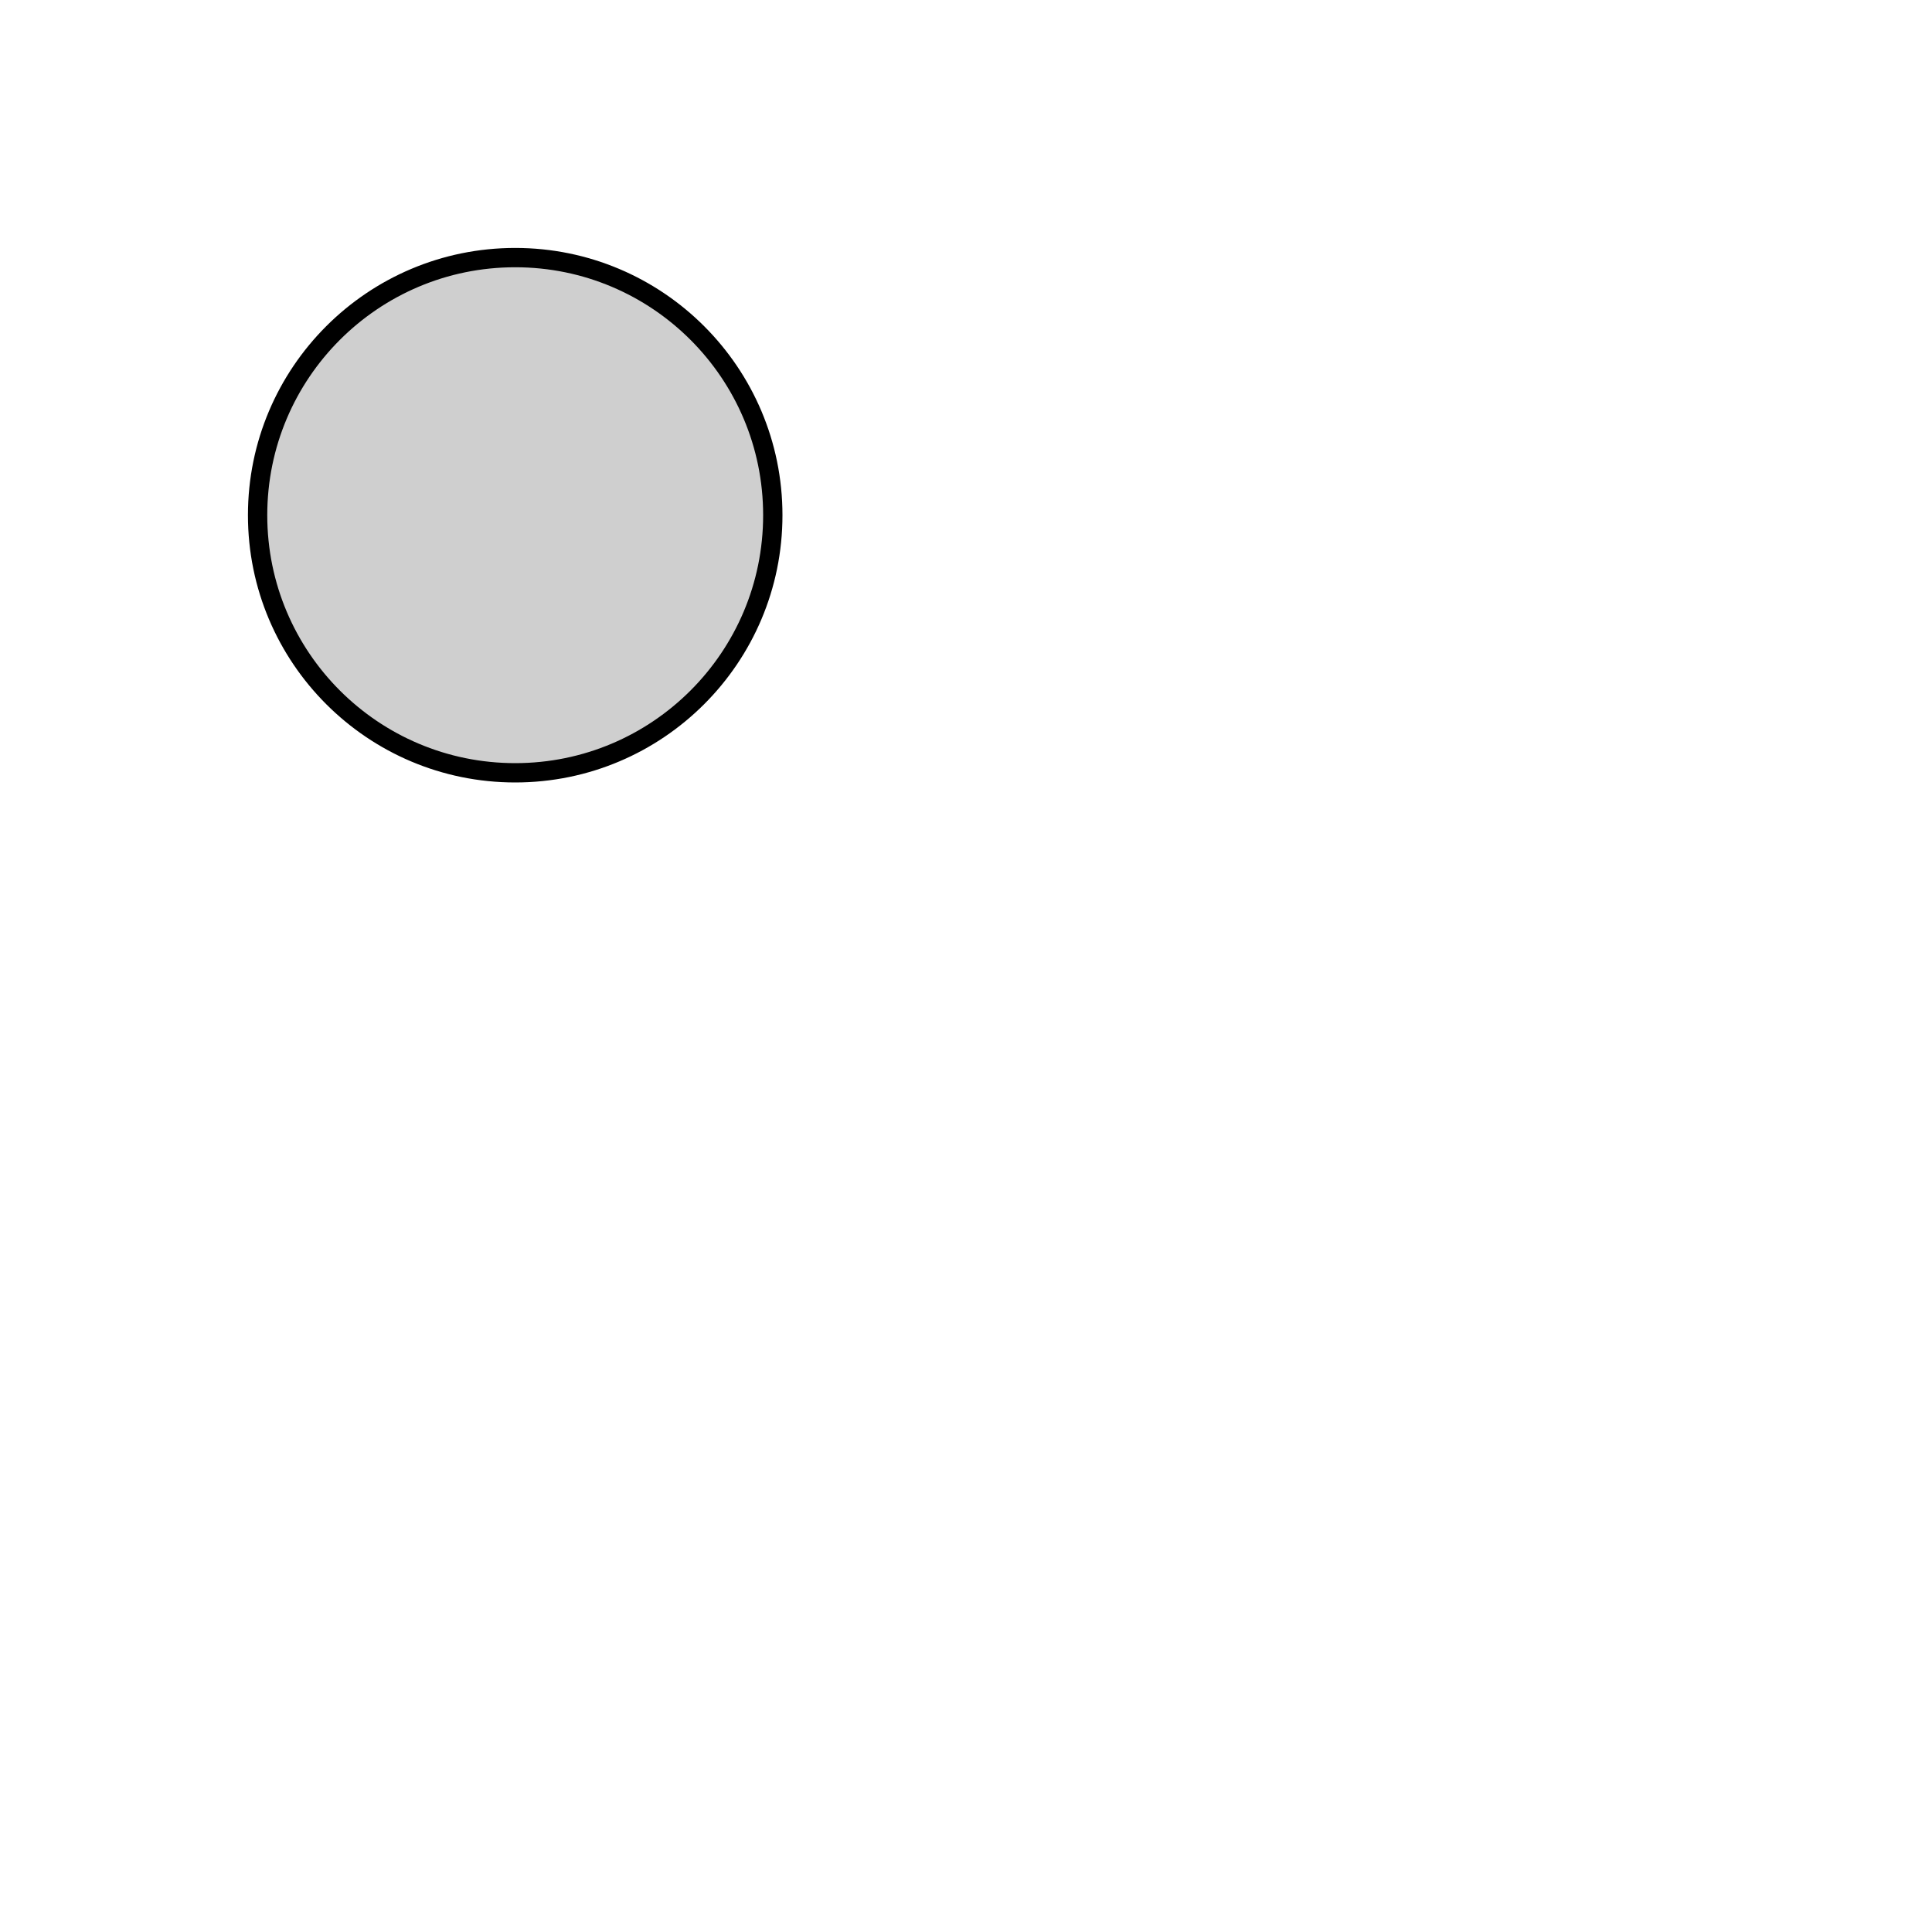
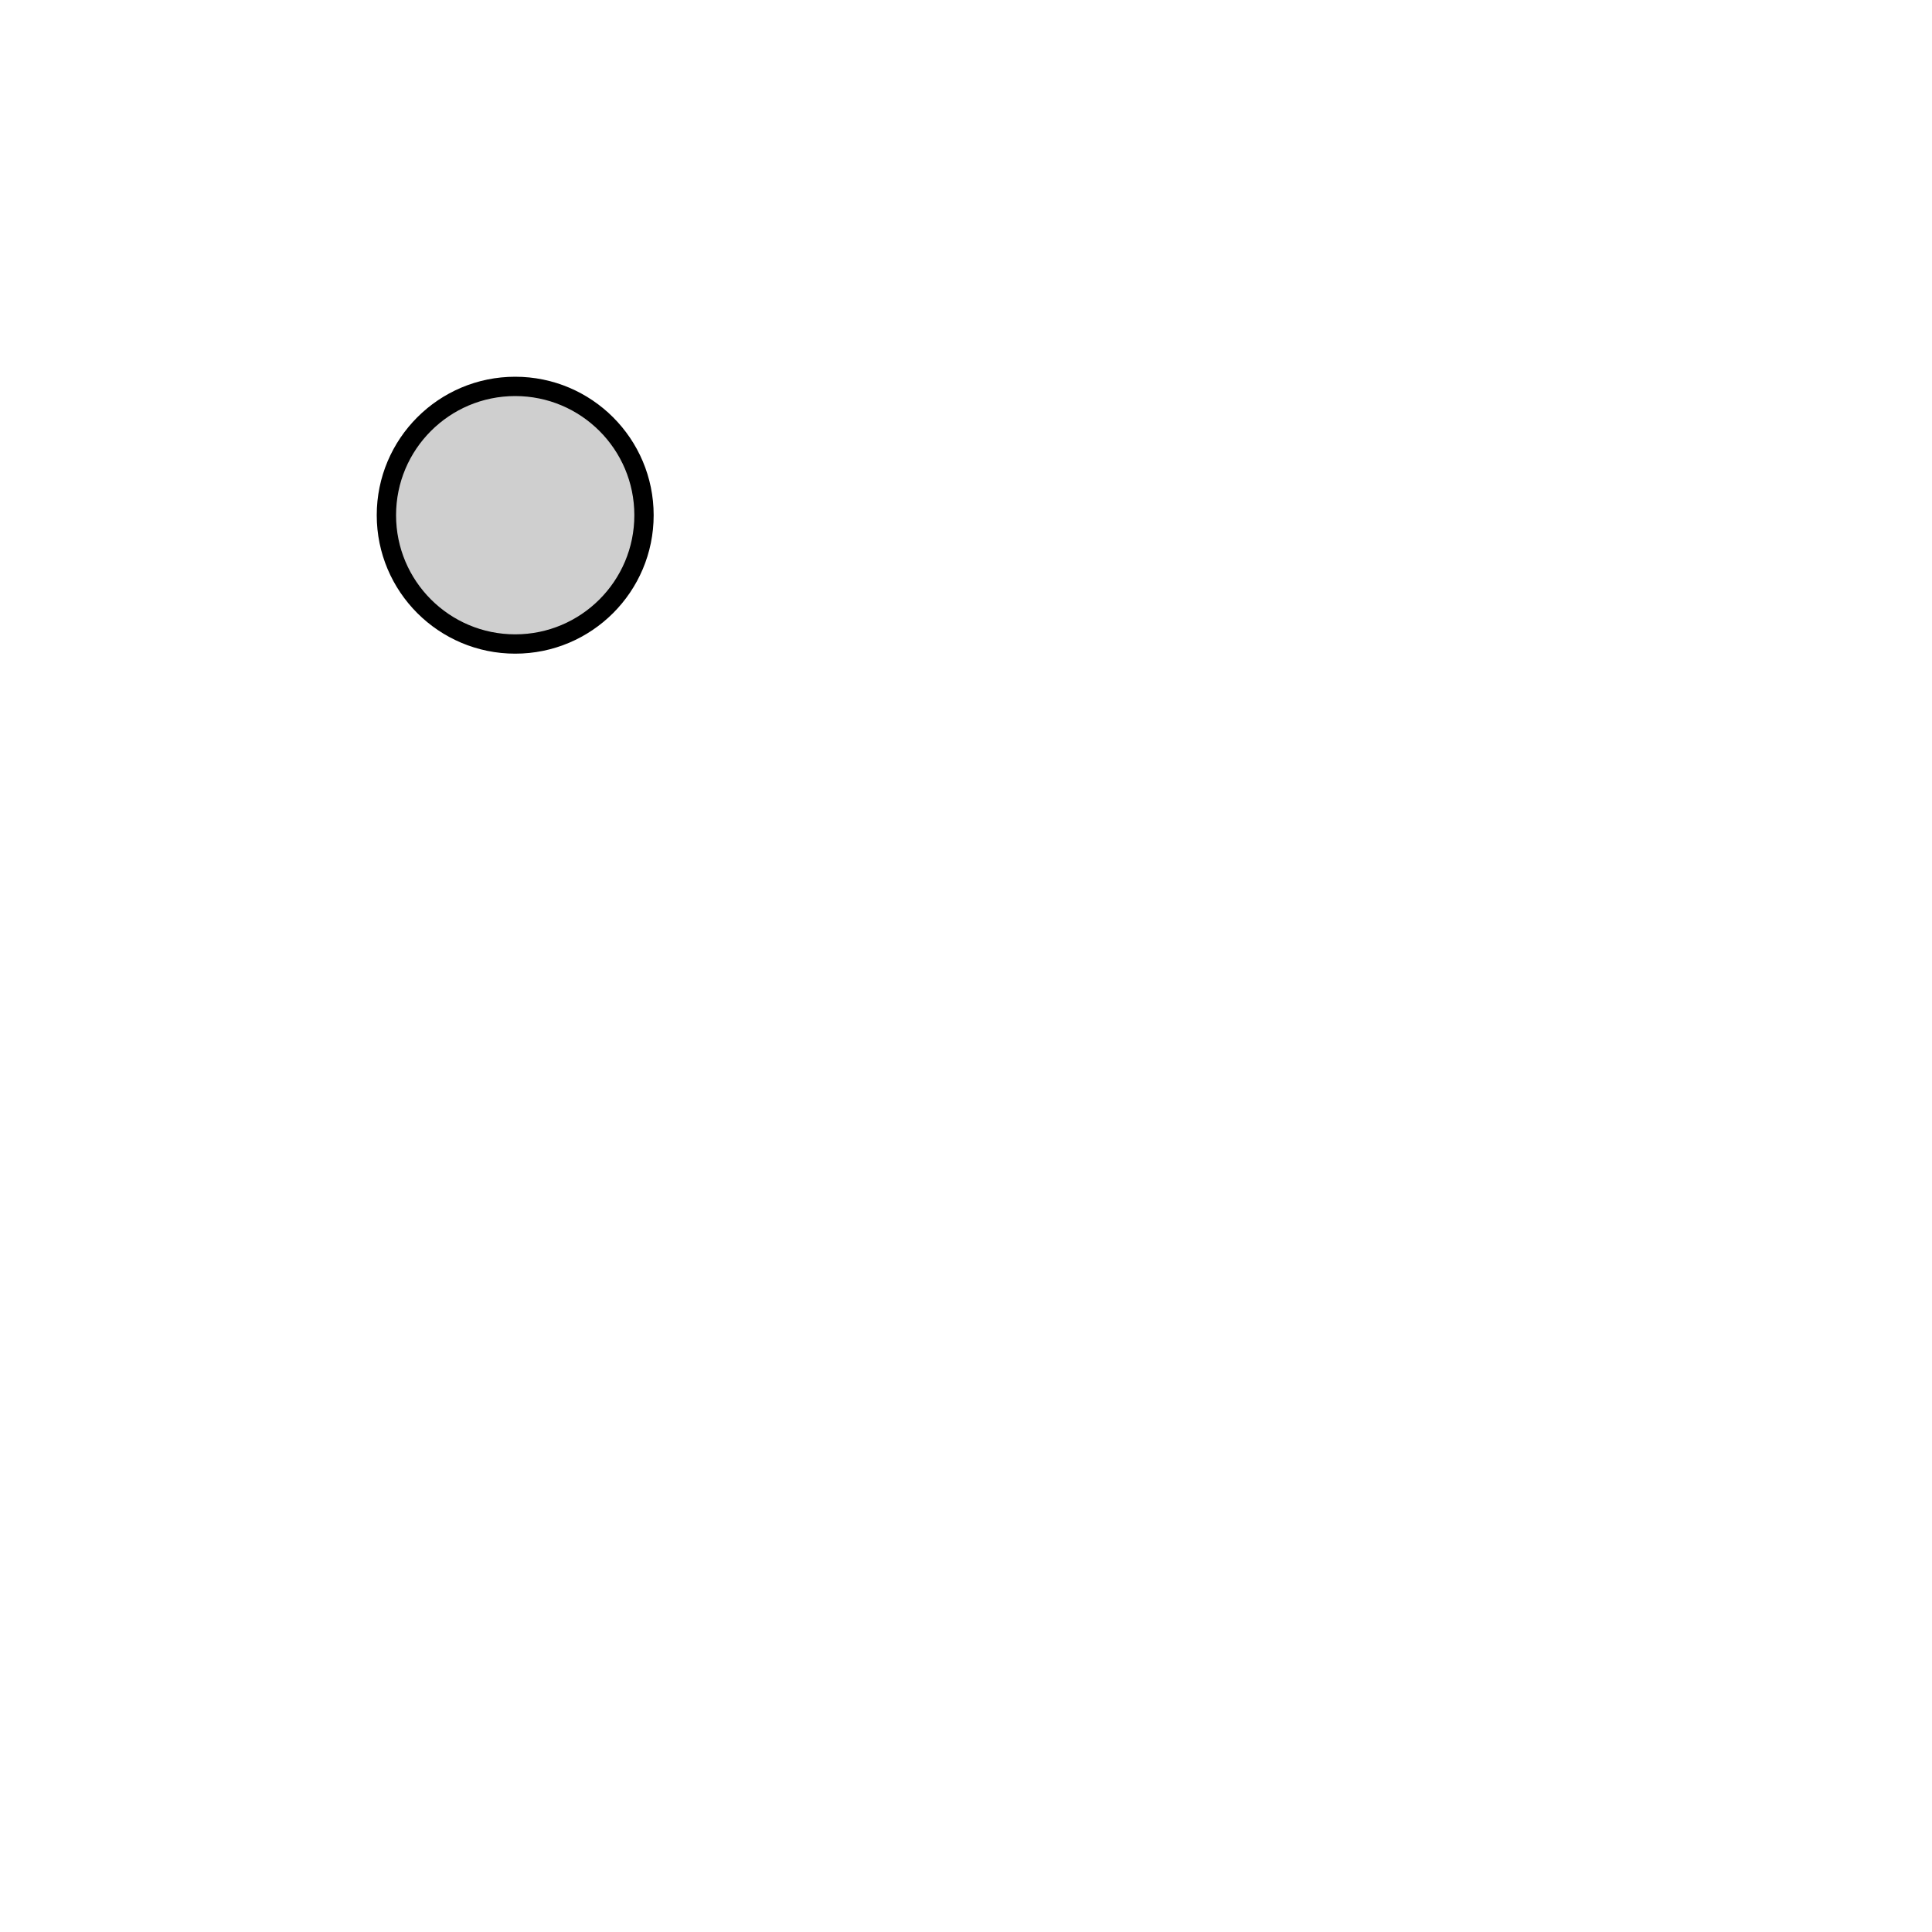
<svg xmlns="http://www.w3.org/2000/svg" width="600" height="600" viewBox="0 0 600 600" fill="none">
-   <circle cx="160" cy="160" r="80" fill="rgba(206.55, 206.55, 206.55, 1)" stroke="black" stroke-width="6">
+   <circle cx="160" cy="160" r="40" fill="rgba(206.55, 206.55, 206.55, 1)" stroke="black" stroke-width="6">
</circle>
</svg>
